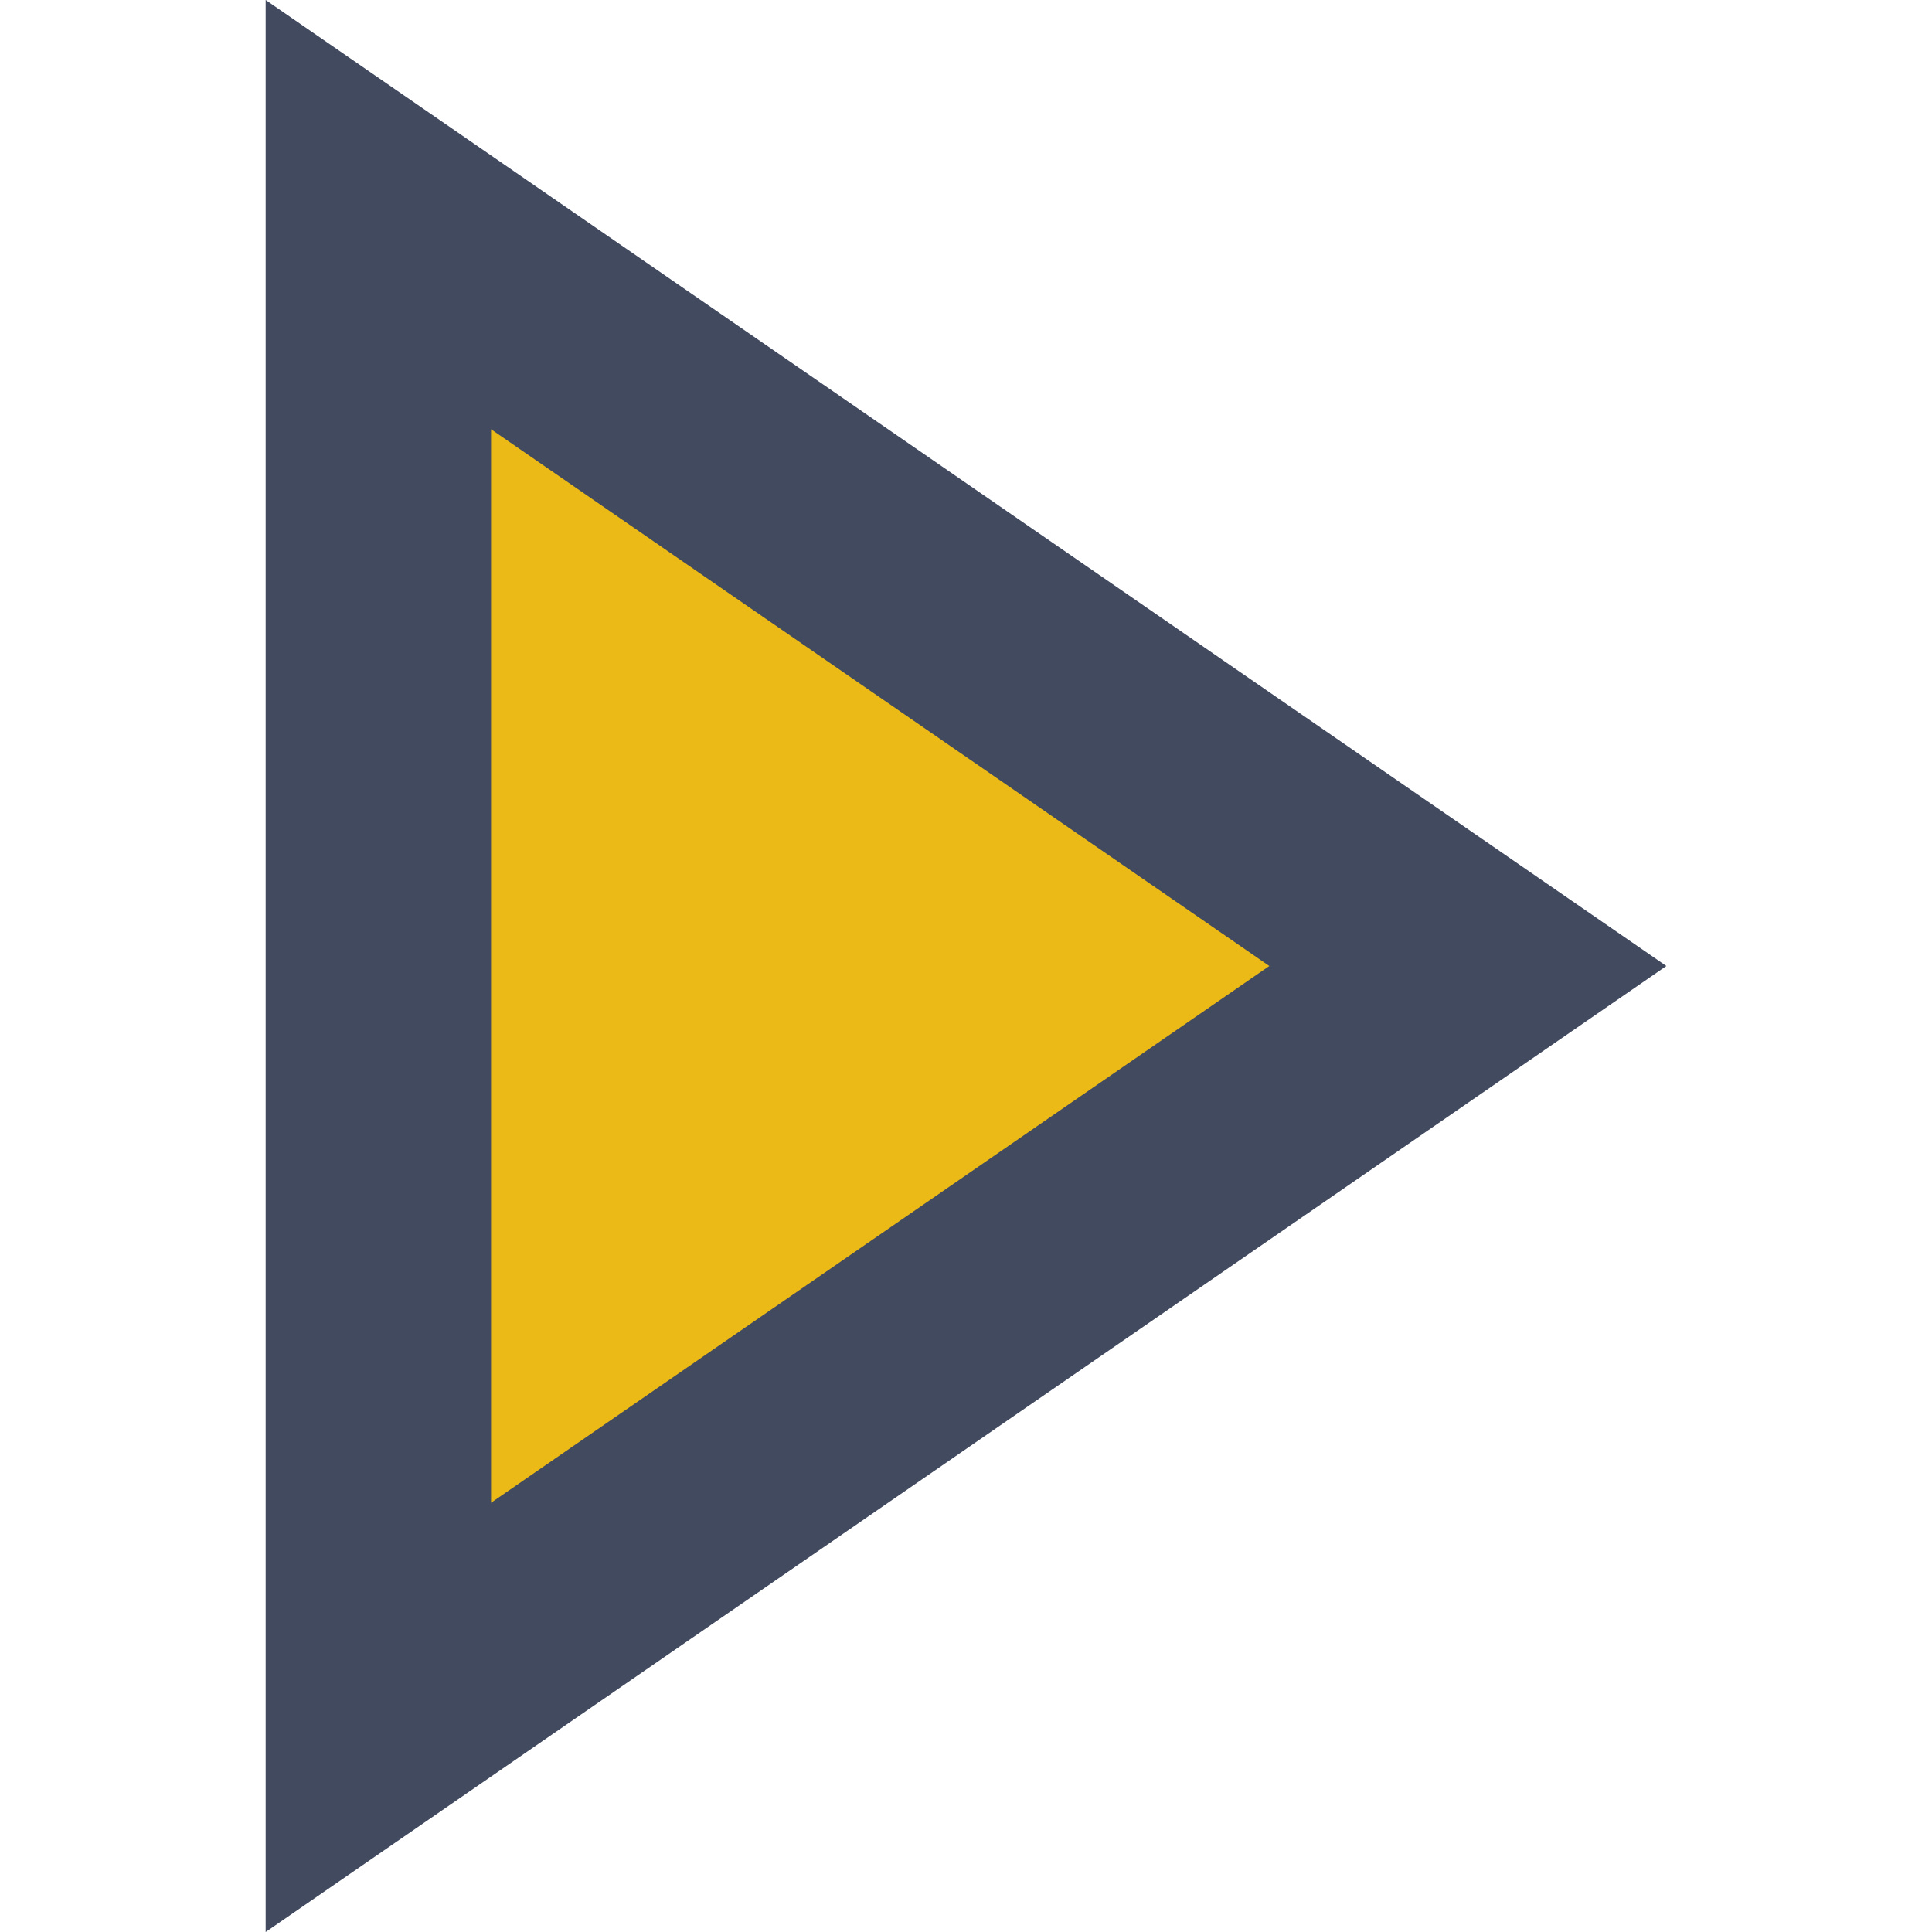
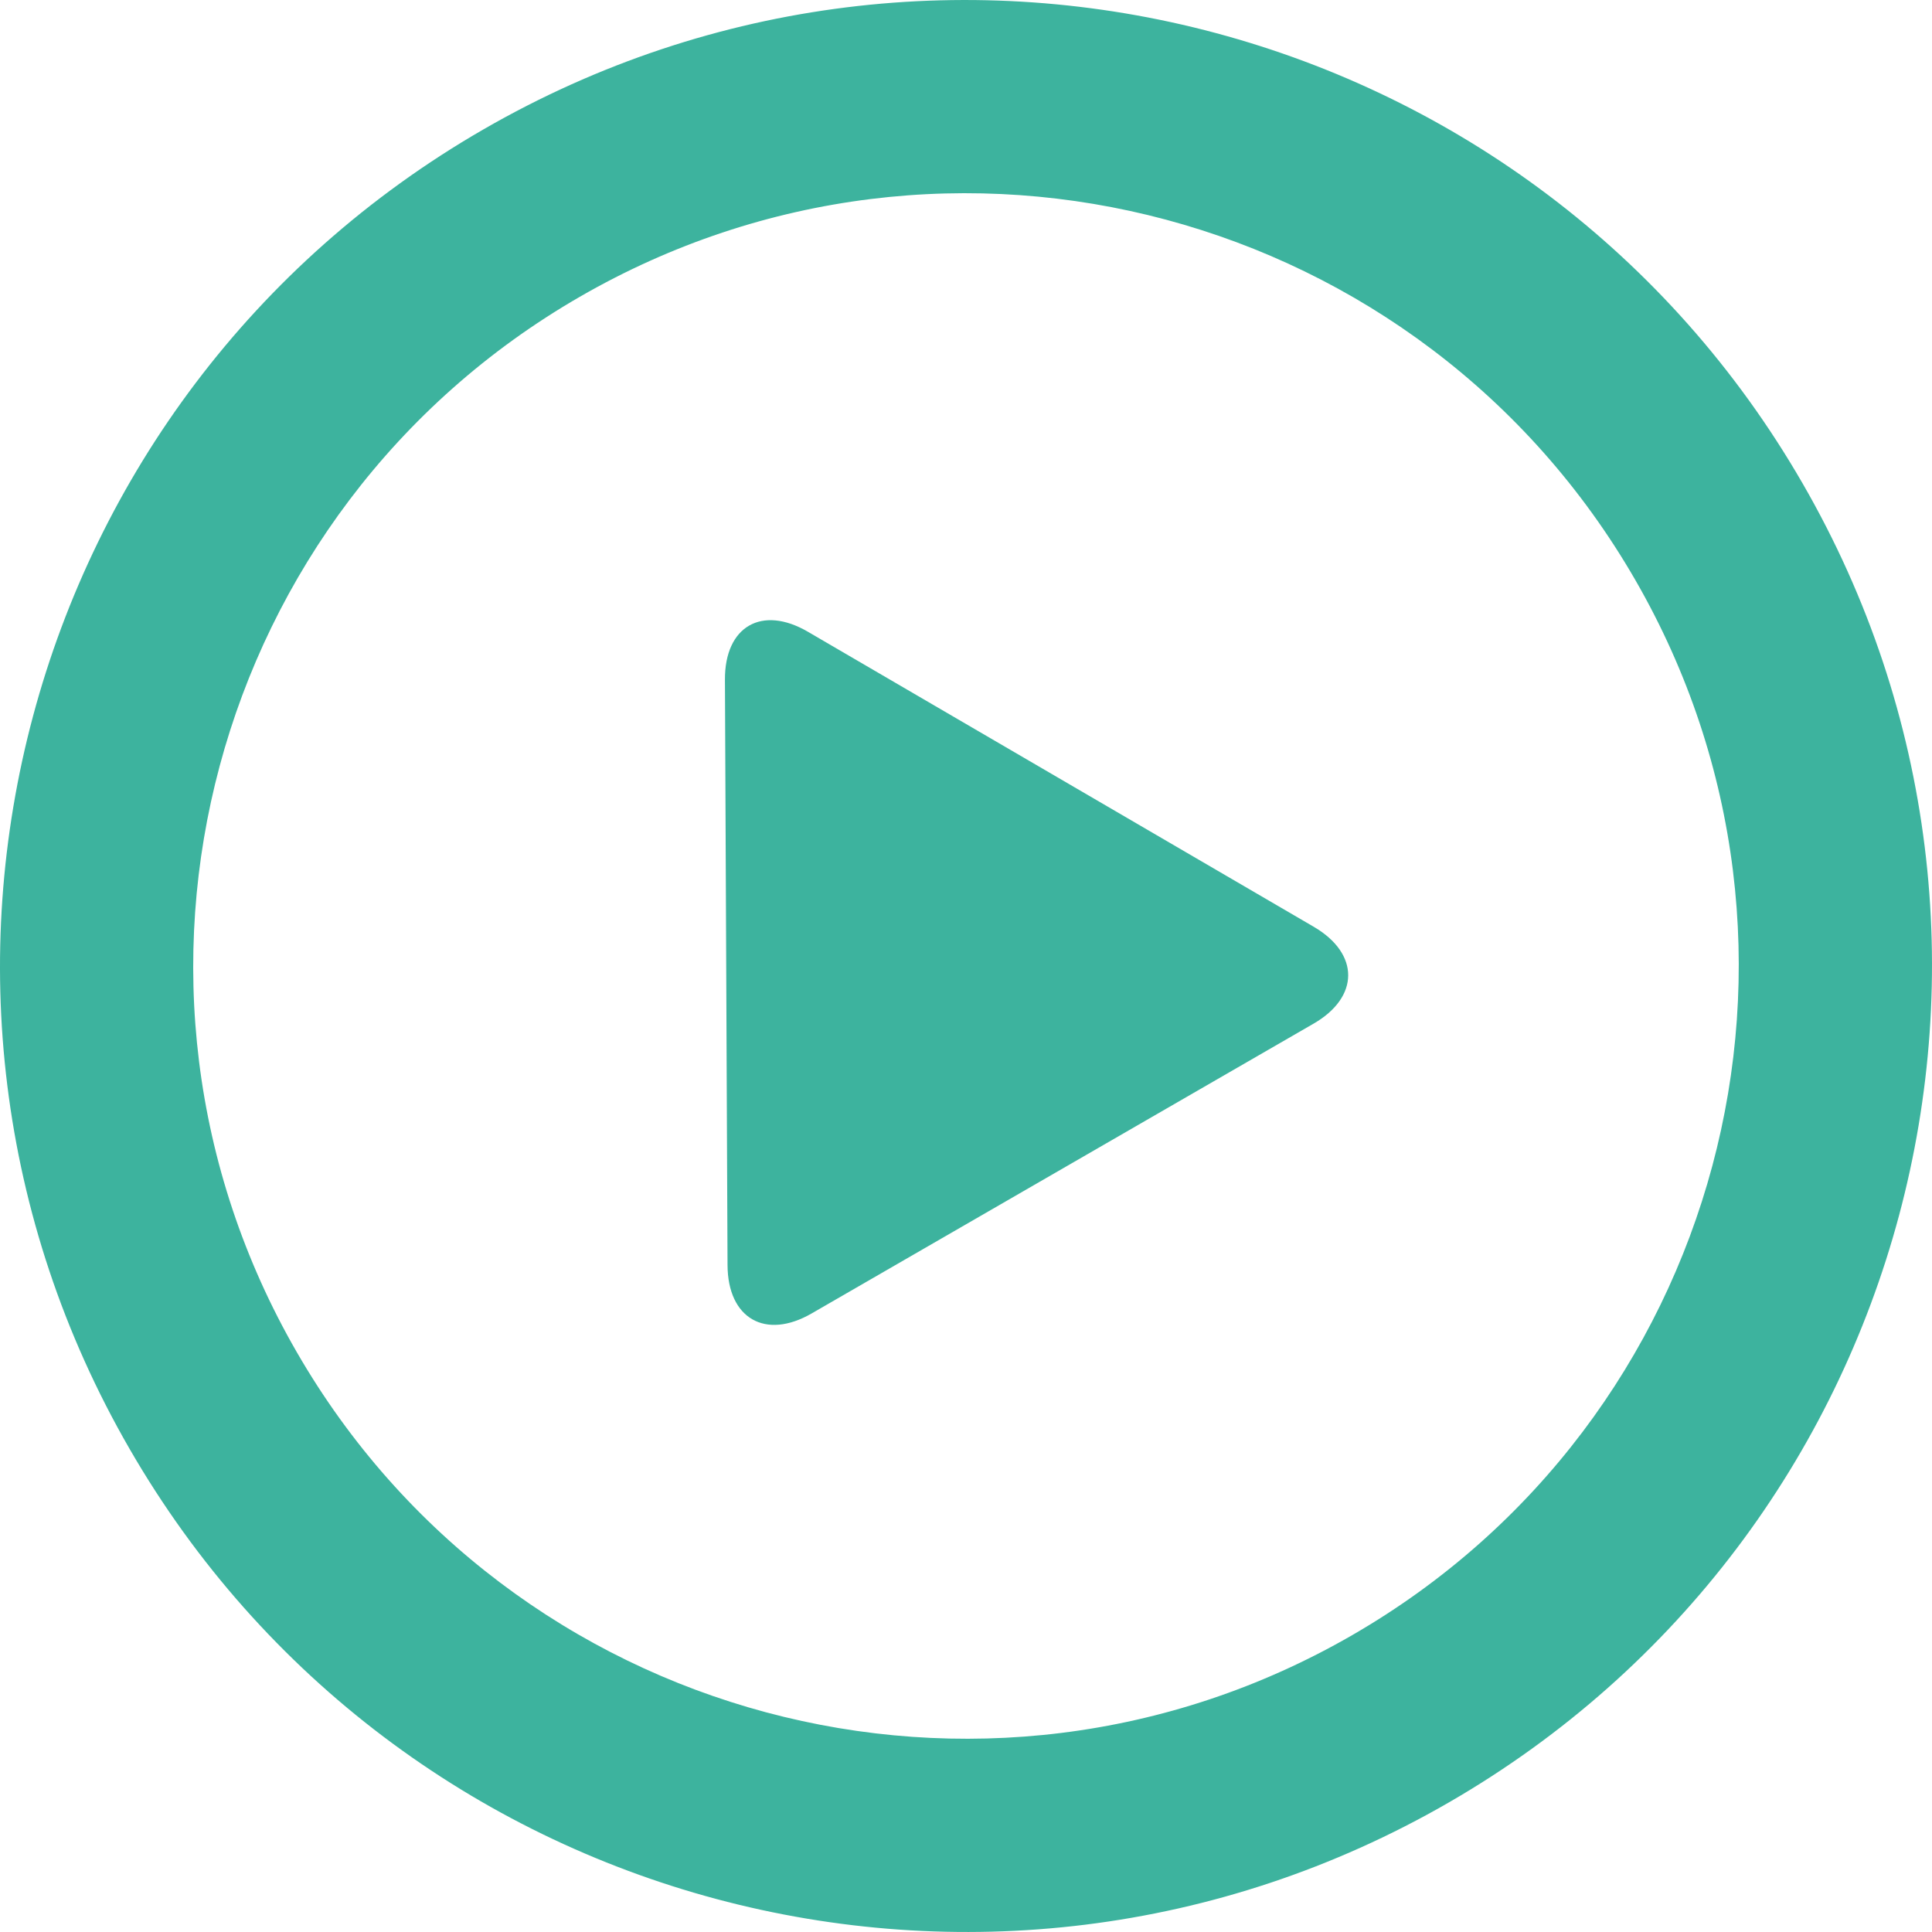
- <svg xmlns="http://www.w3.org/2000/svg" version="1.1" id="Capa_1" x="0px" y="0px" viewBox="0 0 51.426 51.426" style="enable-background:new 0 0 51.426 51.426;" xml:space="preserve">
-   <polygon style="fill:#EBBA16;stroke:#424A60;stroke-width:6;stroke-miterlimit:10;" points="39.071,25.713 10.071,45.713   10.071,26.077 10.071,5.713 " />
+ <svg xmlns="http://www.w3.org/2000/svg" version="1.1" id="Capa_1" x="0px" y="0px" width="314.068px" height="314.068px" viewBox="0 0 314.068 314.068" style="enable-background:new 0 0 314.068 314.068;" xml:space="preserve">
+   <g>
+     <g id="_x33_56._Play">
+       <g>
+         <path style="fill:#3DB39E;" d="M293.002,78.53C249.646,3.435,153.618-22.296,78.529,21.068C3.434,64.418-22.298,160.442,21.066,235.534     c43.35,75.095,139.375,100.83,214.465,57.47C310.627,249.639,336.371,153.62,293.002,78.53z M219.834,265.801     c-60.067,34.692-136.894,14.106-171.576-45.973C13.568,159.761,34.161,82.935,94.23,48.26     c60.071-34.69,136.894-14.106,171.578,45.971C300.493,154.307,279.906,231.117,219.834,265.801z M213.555,150.652l-82.214-47.949     c-7.492-4.374-13.535-0.877-13.493,7.789l0.421,95.174c0.038,8.664,6.155,12.191,13.669,7.851l81.585-47.103     C221.029,162.082,221.045,155.026,213.555,150.652z" />
+       </g>
+     </g>
+   </g>
  <g>
</g>
  <g>
</g>
  <g>
</g>
  <g>
</g>
  <g>
</g>
  <g>
</g>
  <g>
</g>
  <g>
</g>
  <g>
</g>
  <g>
</g>
  <g>
</g>
  <g>
</g>
  <g>
</g>
  <g>
</g>
  <g>
</g>
</svg>
